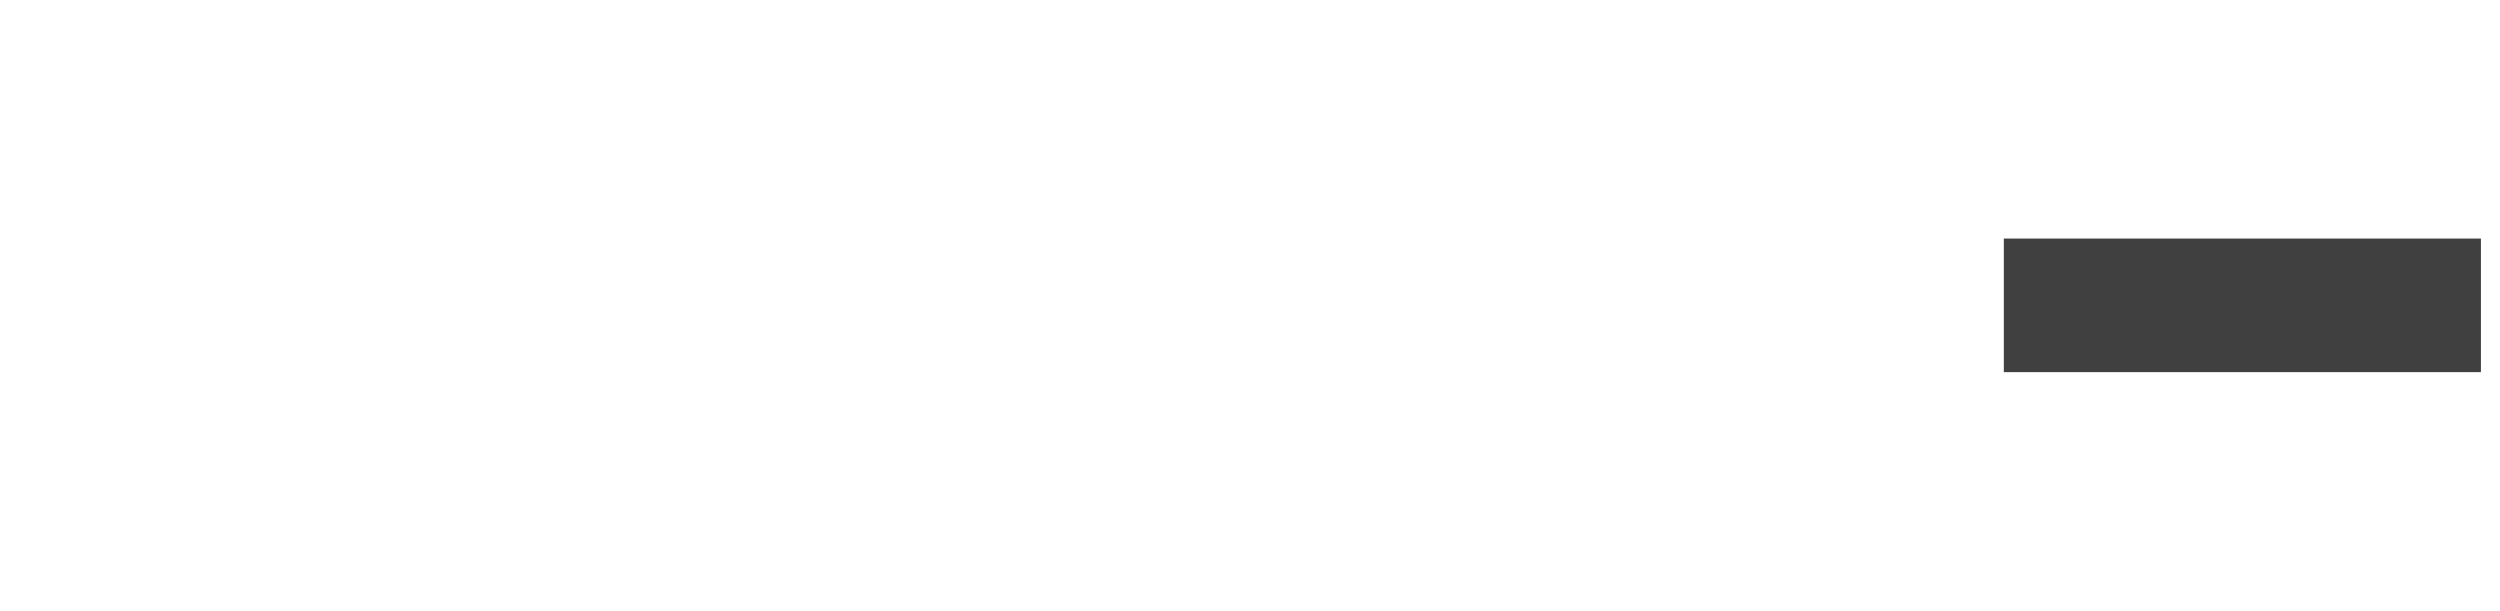
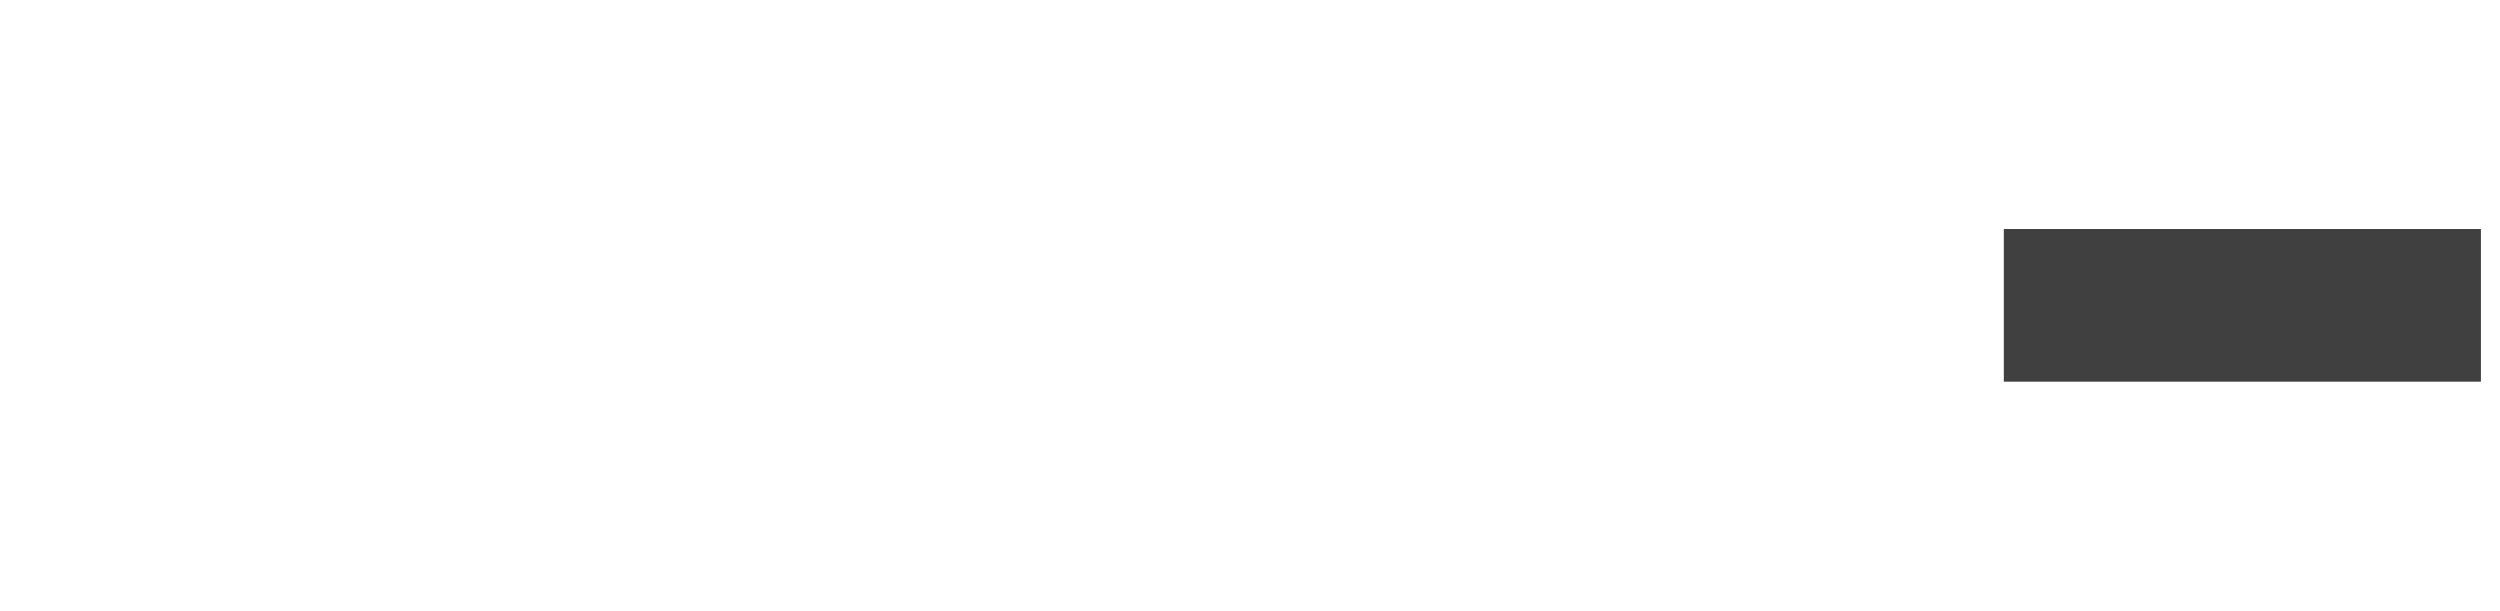
<svg xmlns="http://www.w3.org/2000/svg" width="262" height="64" viewBox="0 0 262 64" version="1.1" id="svg5">
  <defs id="defs2">
    <clipPath clipPathUnits="userSpaceOnUse" id="clipPath16518">
      <path style="color:#000000;fill:#999999;fill-opacity:0.4;-inkscape-stroke:none" d="m 13,2 h 236 c 6.111,0 11,4.889 11,11 v 286 c 0,6.111 -4.889,11 -11,11 H 13 C 6.889,310 2,305.111 2,299 V 13 C 2,6.889 6.889,2 13,2 Z" id="path16520" />
    </clipPath>
  </defs>
  <g id="layer1">
-     <rect style="fill:#404040;fill-opacity:1;stroke:#404040;stroke-width:0" id="rect297" width="50" height="14" x="210" y="25" />
+     <rect style="fill:#404040;fill-opacity:1;stroke:#404040;stroke-width:0" id="rect297" width="50" height="16" x="210" y="24" />
  </g>
</svg>
